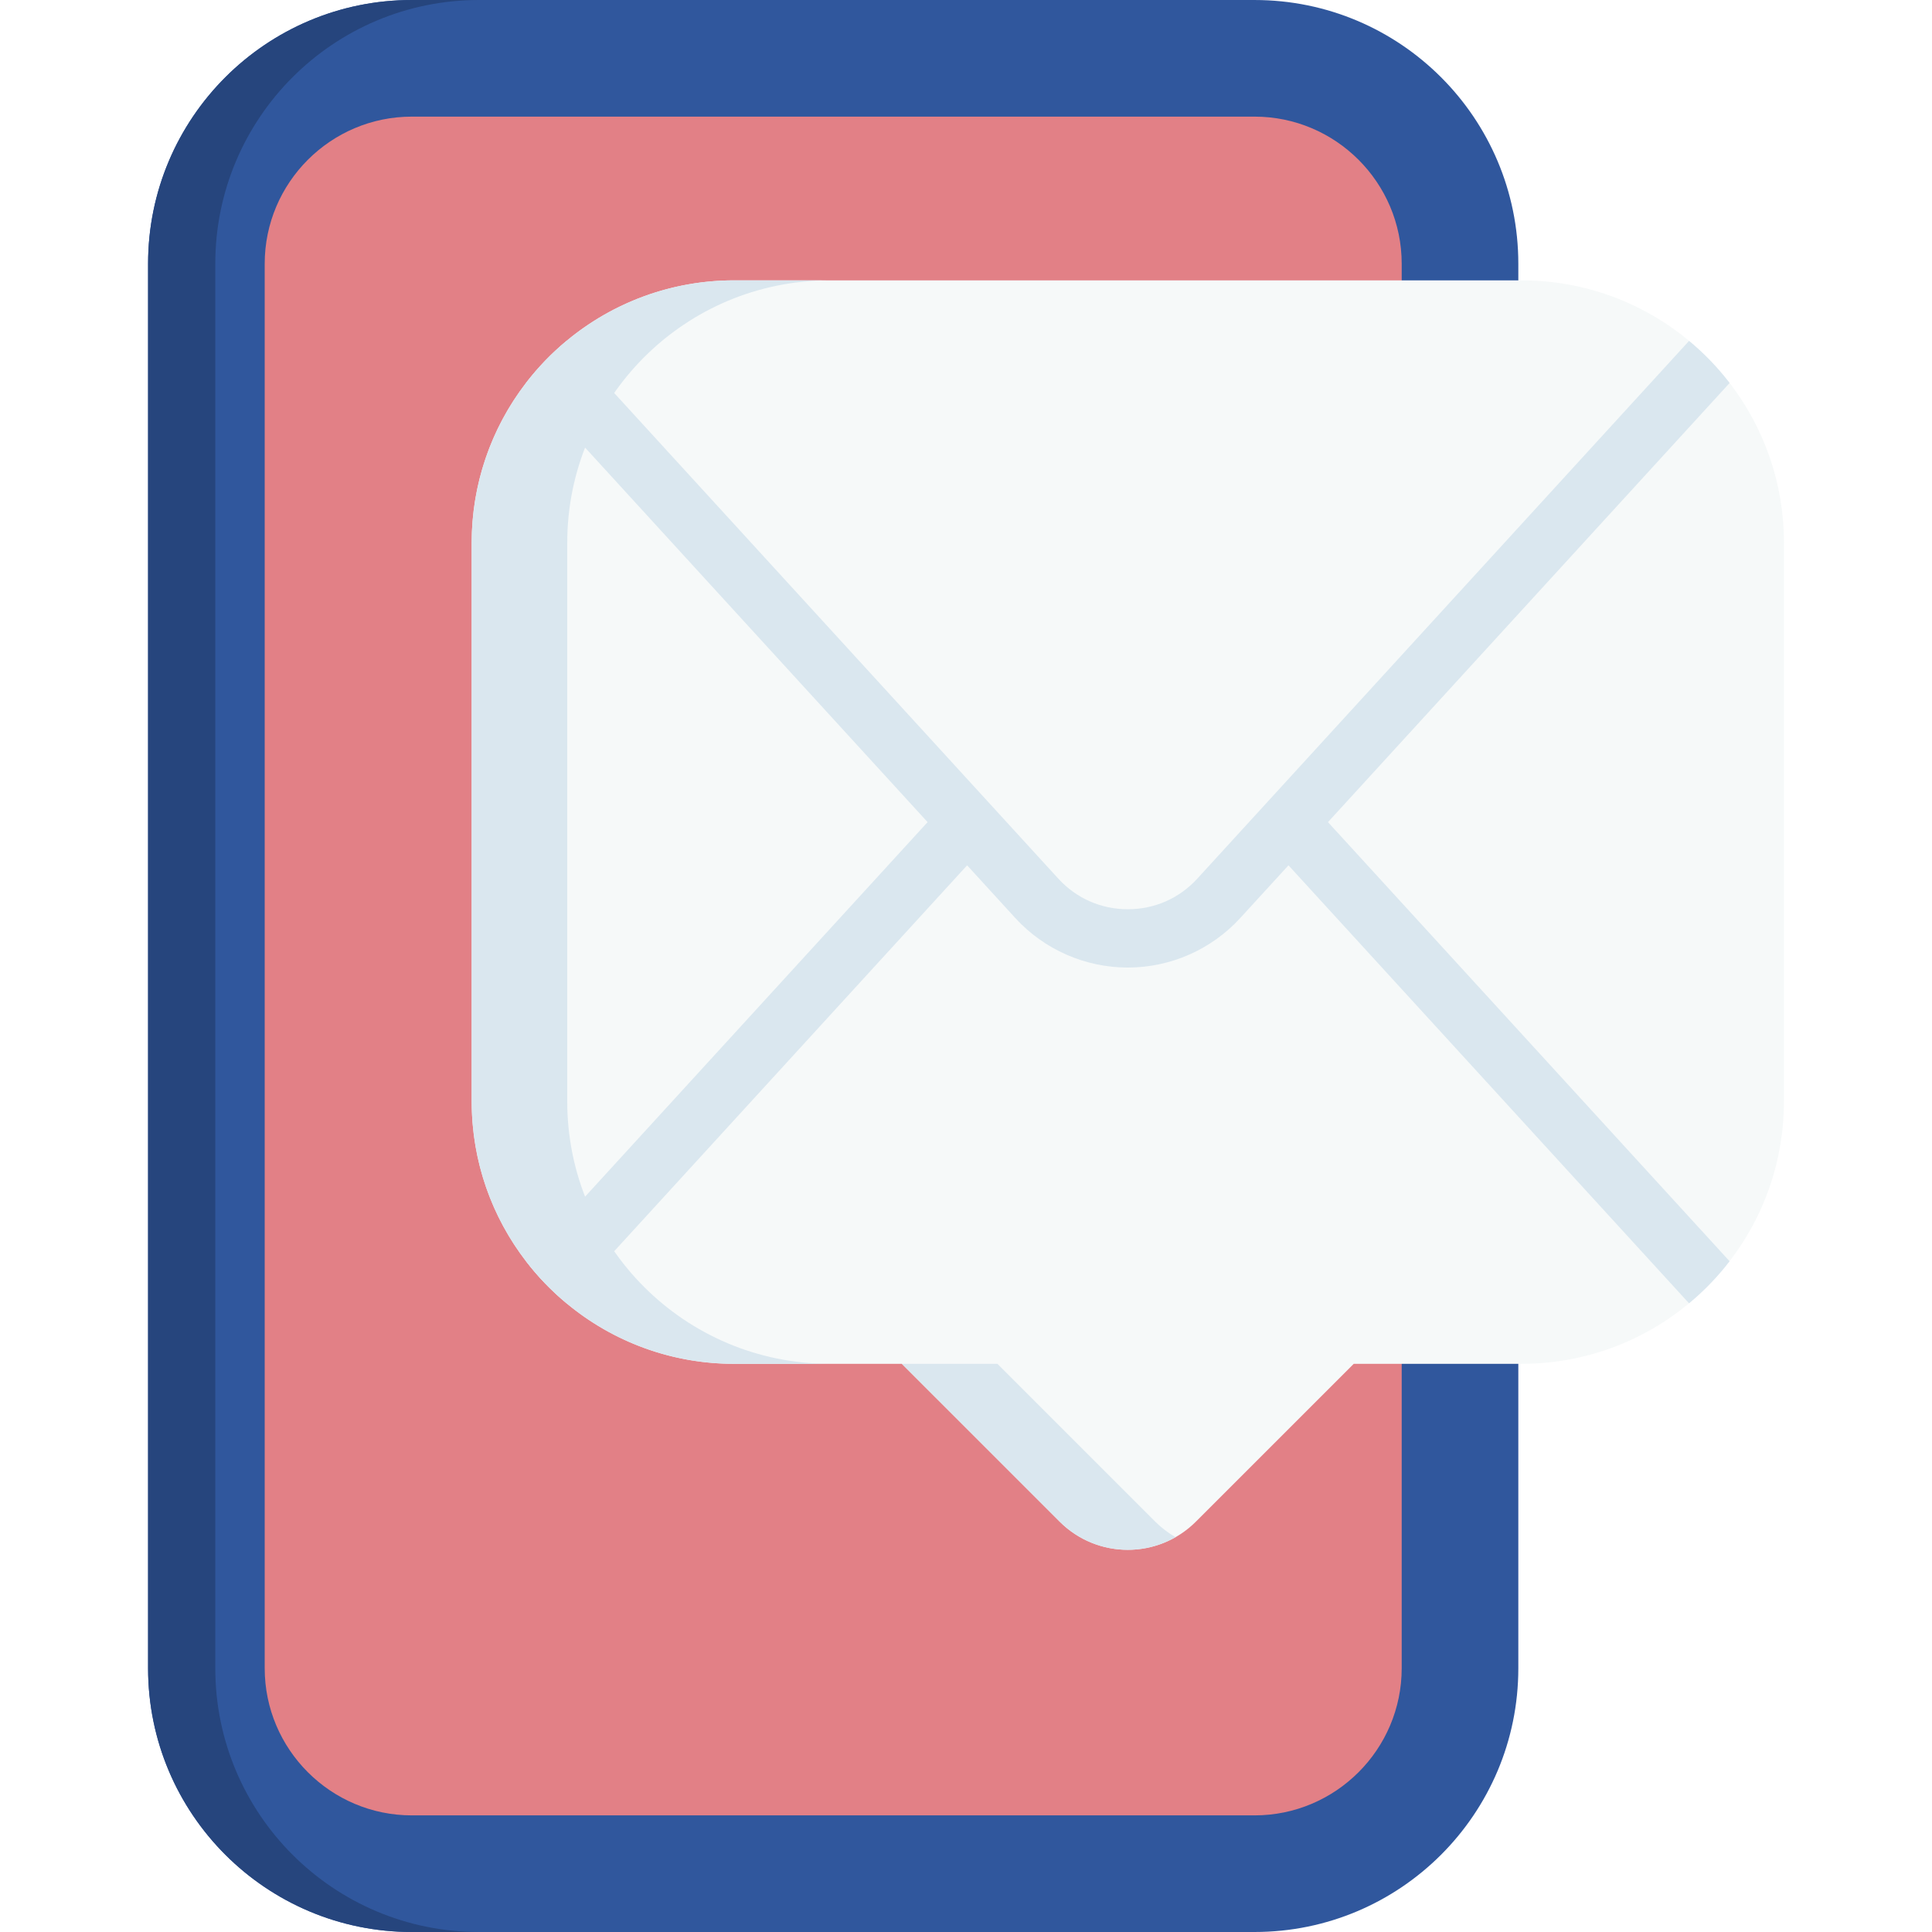
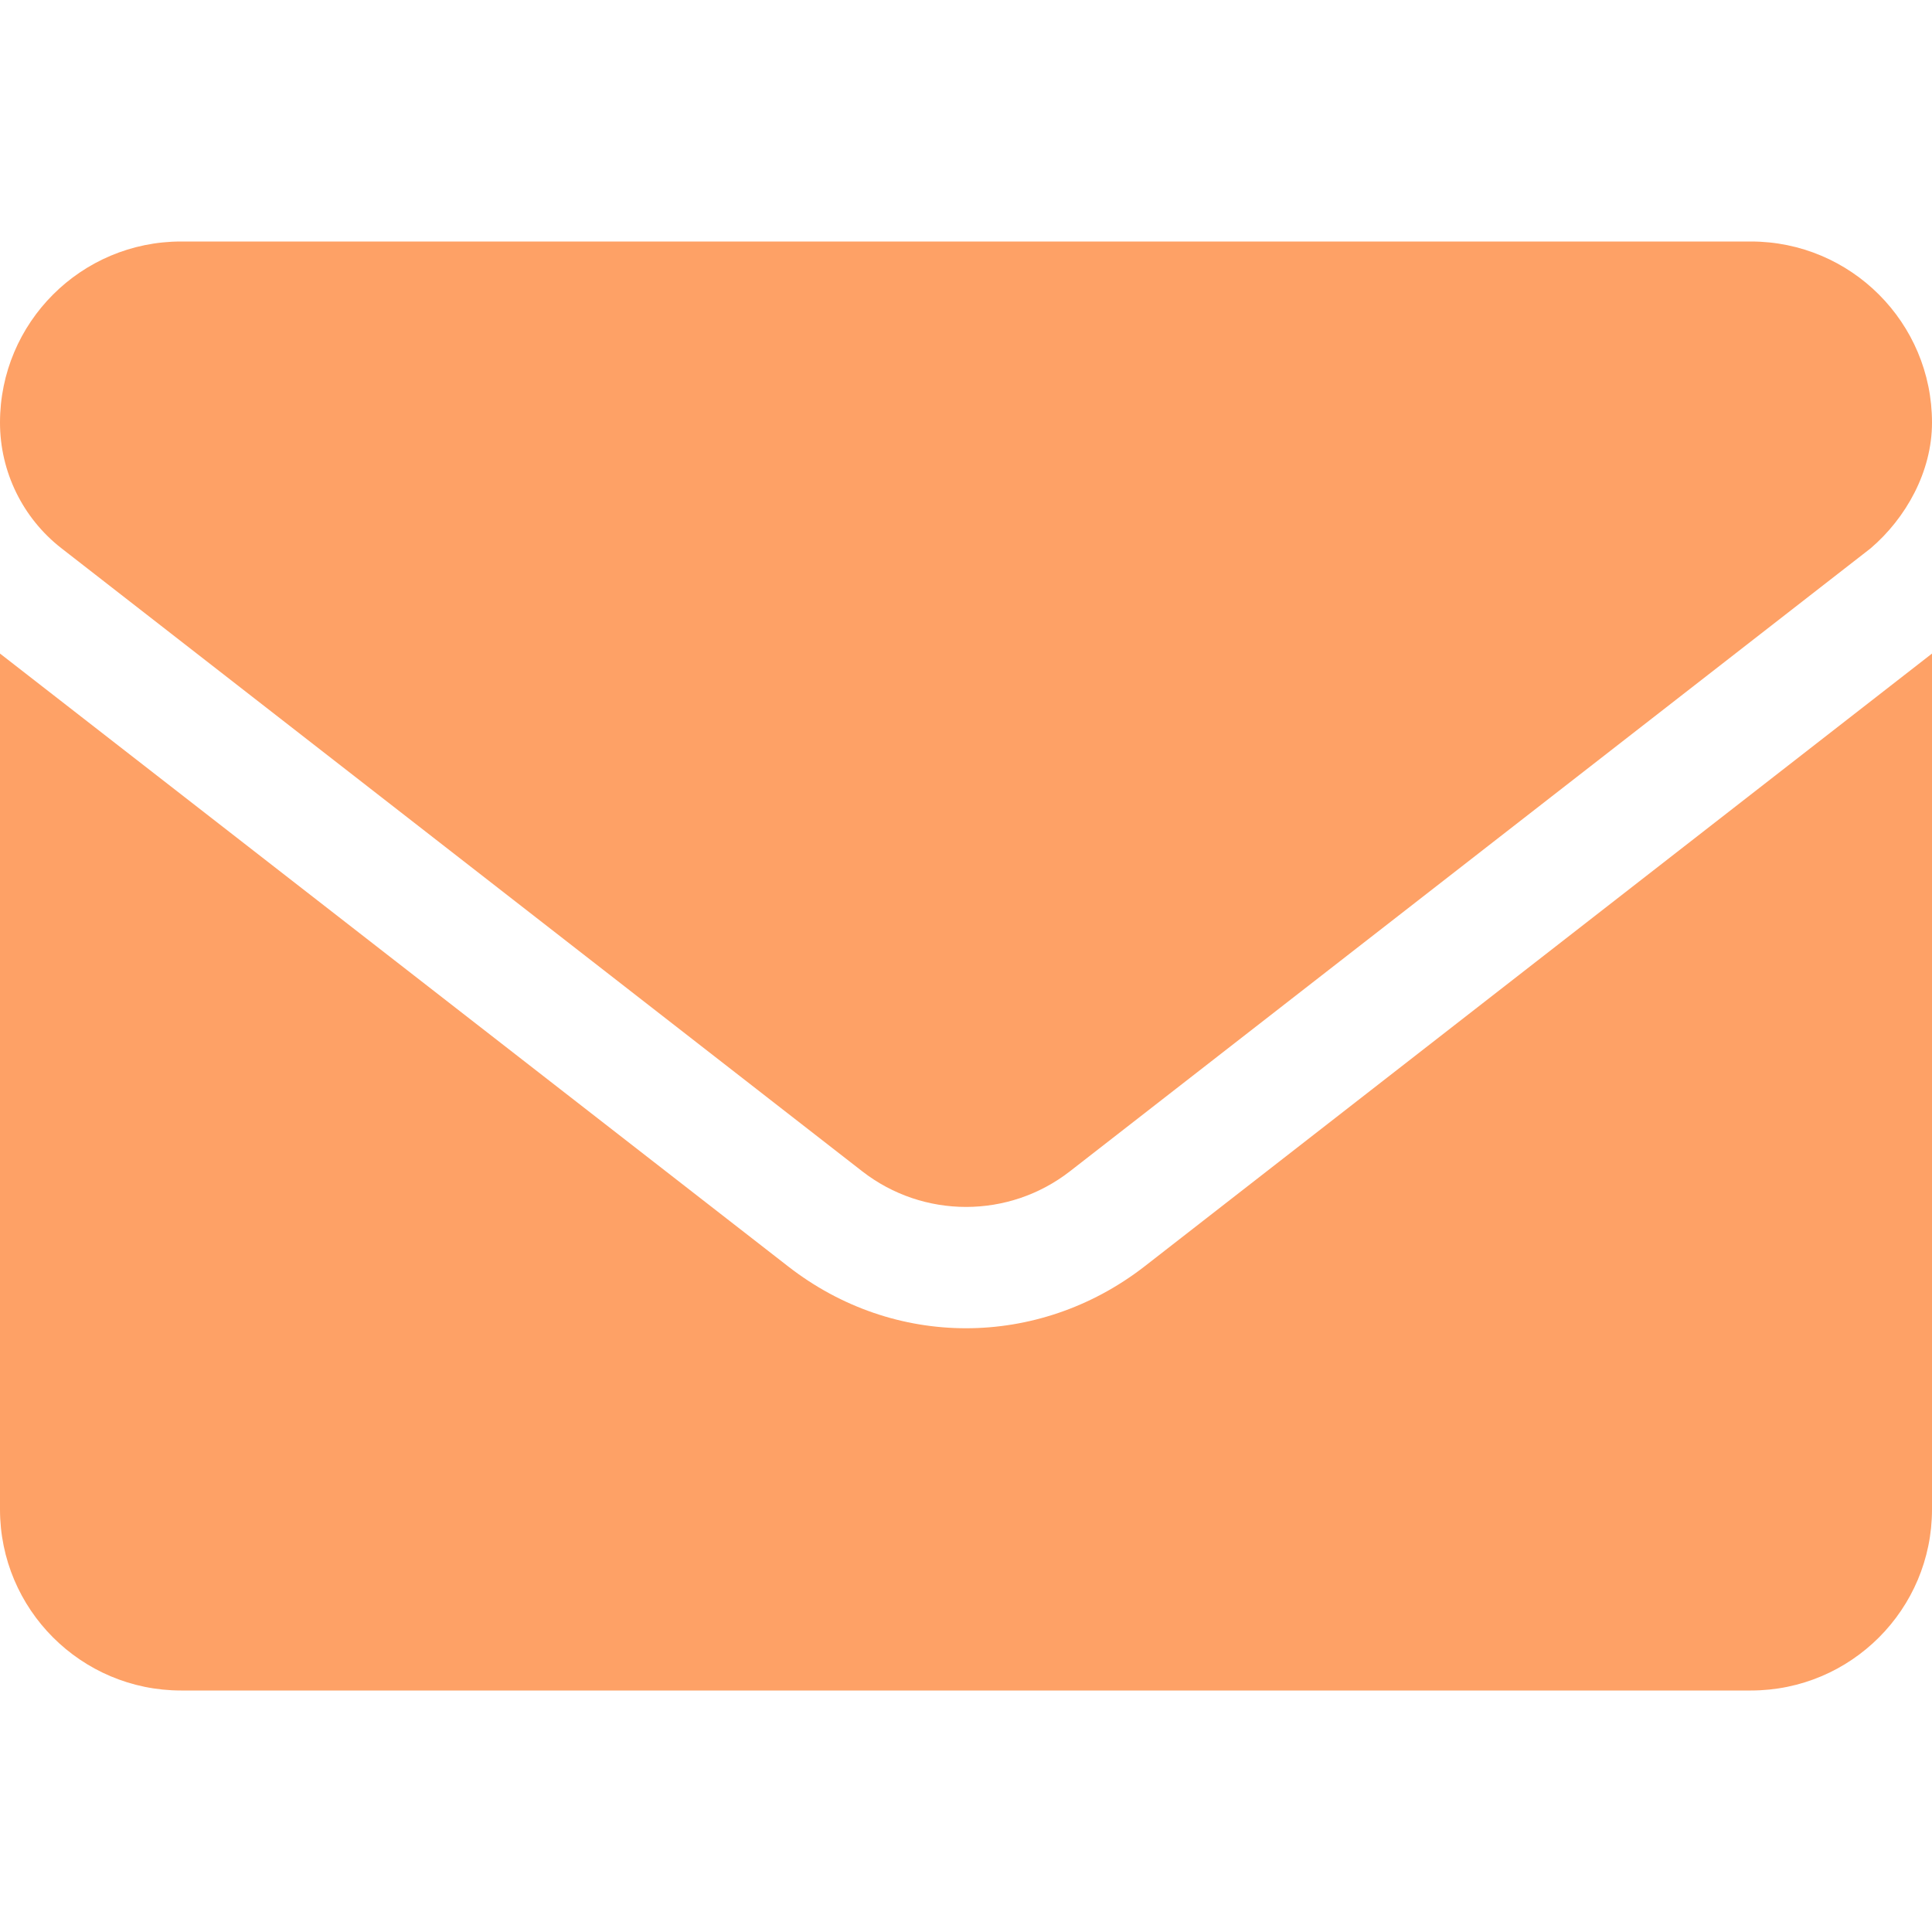
- <svg xmlns="http://www.w3.org/2000/svg" height="512" width="512">
-   <path d="M332.466 512H109.148c-38.608 0-69.906-31.298-69.906-69.906V69.908C39.242 31.3 70.54.002 109.148.002h223.318c38.608 0 69.906 31.298 69.906 69.906v372.186c.001 38.608-31.297 69.906-69.906 69.906z" fill="#30579d" />
-   <path d="M126.96 512h-17.81c-38.61 0-69.908-31.297-69.908-69.908V69.908C39.242 31.297 70.54 0 109.15 0h17.812c-38.612 0-69.91 31.297-69.91 69.908V442.09c0 38.61 31.297 69.908 69.908 69.908z" fill="#26457d" />
-   <path d="M109.148 481.095c-21.505 0-39-17.496-39-39V69.908c0-21.505 17.496-39 39-39h223.318c21.505 0 39 17.496 39 39v372.186c0 21.505-17.496 39-39 39z" fill="#e28086" />
-   <path d="M472.758 143.865V291.87c0 15.947-5.367 30.638-14.402 42.37-3.152 4.1-6.768 7.85-10.745 11.147-12.053 10.024-27.537 16.04-44.42 16.04h-44.432l-41.815 41.805c-9.972 9.982-26.156 9.982-36.14 0L239 361.43h-44.432a69.2 69.2 0 0 1-44.421-16.04c-3.987-3.297-7.592-7.036-10.745-11.147C130.367 322.51 125 307.818 125 291.87V143.865a69.25 69.25 0 0 1 14.392-42.371c3.152-4.1 6.758-7.85 10.745-11.157a69.29 69.29 0 0 1 44.432-16.04H403.2c16.885 0 32.38 6.026 44.432 16.04a69.73 69.73 0 0 1 10.745 11.157c9.024 11.733 14.39 26.424 14.39 42.37z" fill="#f6f9f9" />
-   <g fill="#dae7ef">
-     <path d="M150.323 143.863V291.87c0 38.415 31.142 69.557 69.558 69.557h-25.31c-38.426 0-69.568-31.142-69.568-69.557V143.863c0-38.425 31.142-69.568 69.568-69.568h25.312c-38.415 0-69.558 31.142-69.558 69.568zm161.213 263.5c-9.756 5.573-22.396 4.203-30.73-4.13l-41.804-41.805h25.322l41.805 41.805a25.45 25.45 0 0 0 5.407 4.131z" />
-     <path d="M351.928 217.873l106.428 116.37c-3.152 4.1-6.768 7.85-10.745 11.147L341.46 229.32l-12.784 13.97a40.43 40.43 0 0 1-29.783 13.124c-11.32 0-22.2-4.78-29.824-13.124l-12.774-13.97-106.15 116.07c-3.987-3.297-7.592-7.036-10.745-11.147l106.42-116.37-106.428-116.38c3.152-4.1 6.758-7.85 10.745-11.157l130.34 142.526c2.4 2.617 5.223 4.636 8.344 6.006 3.11 1.37 6.52 2.09 10.065 2.09 7.088 0 13.62-2.874 18.4-8.097L447.622 90.337a69.73 69.73 0 0 1 10.745 11.157z" />
-   </g>
+ <svg xmlns="http://www.w3.org/2000/svg" fill="#FEA166" viewBox="0 0 512 512">
+   <path d="M256 352c-16.53 0-33.06-5.422-47.16-16.41L0 173.2V400C0 426.5 21.49 448 48 448h416c26.51 0 48-21.49 48-48V173.2l-208.8 162.5C289.1 346.6 272.5 352 256 352zM16.29 145.3l212.2 165.1c16.19 12.6 38.87 12.6 55.06 0l212.2-165.1C505.1 137.3 512 125 512 112C512 85.49 490.5 64 464 64h-416C21.49 64 0 85.49 0 112C0 125 6.01 137.3 16.29 145.3z" />
</svg>
